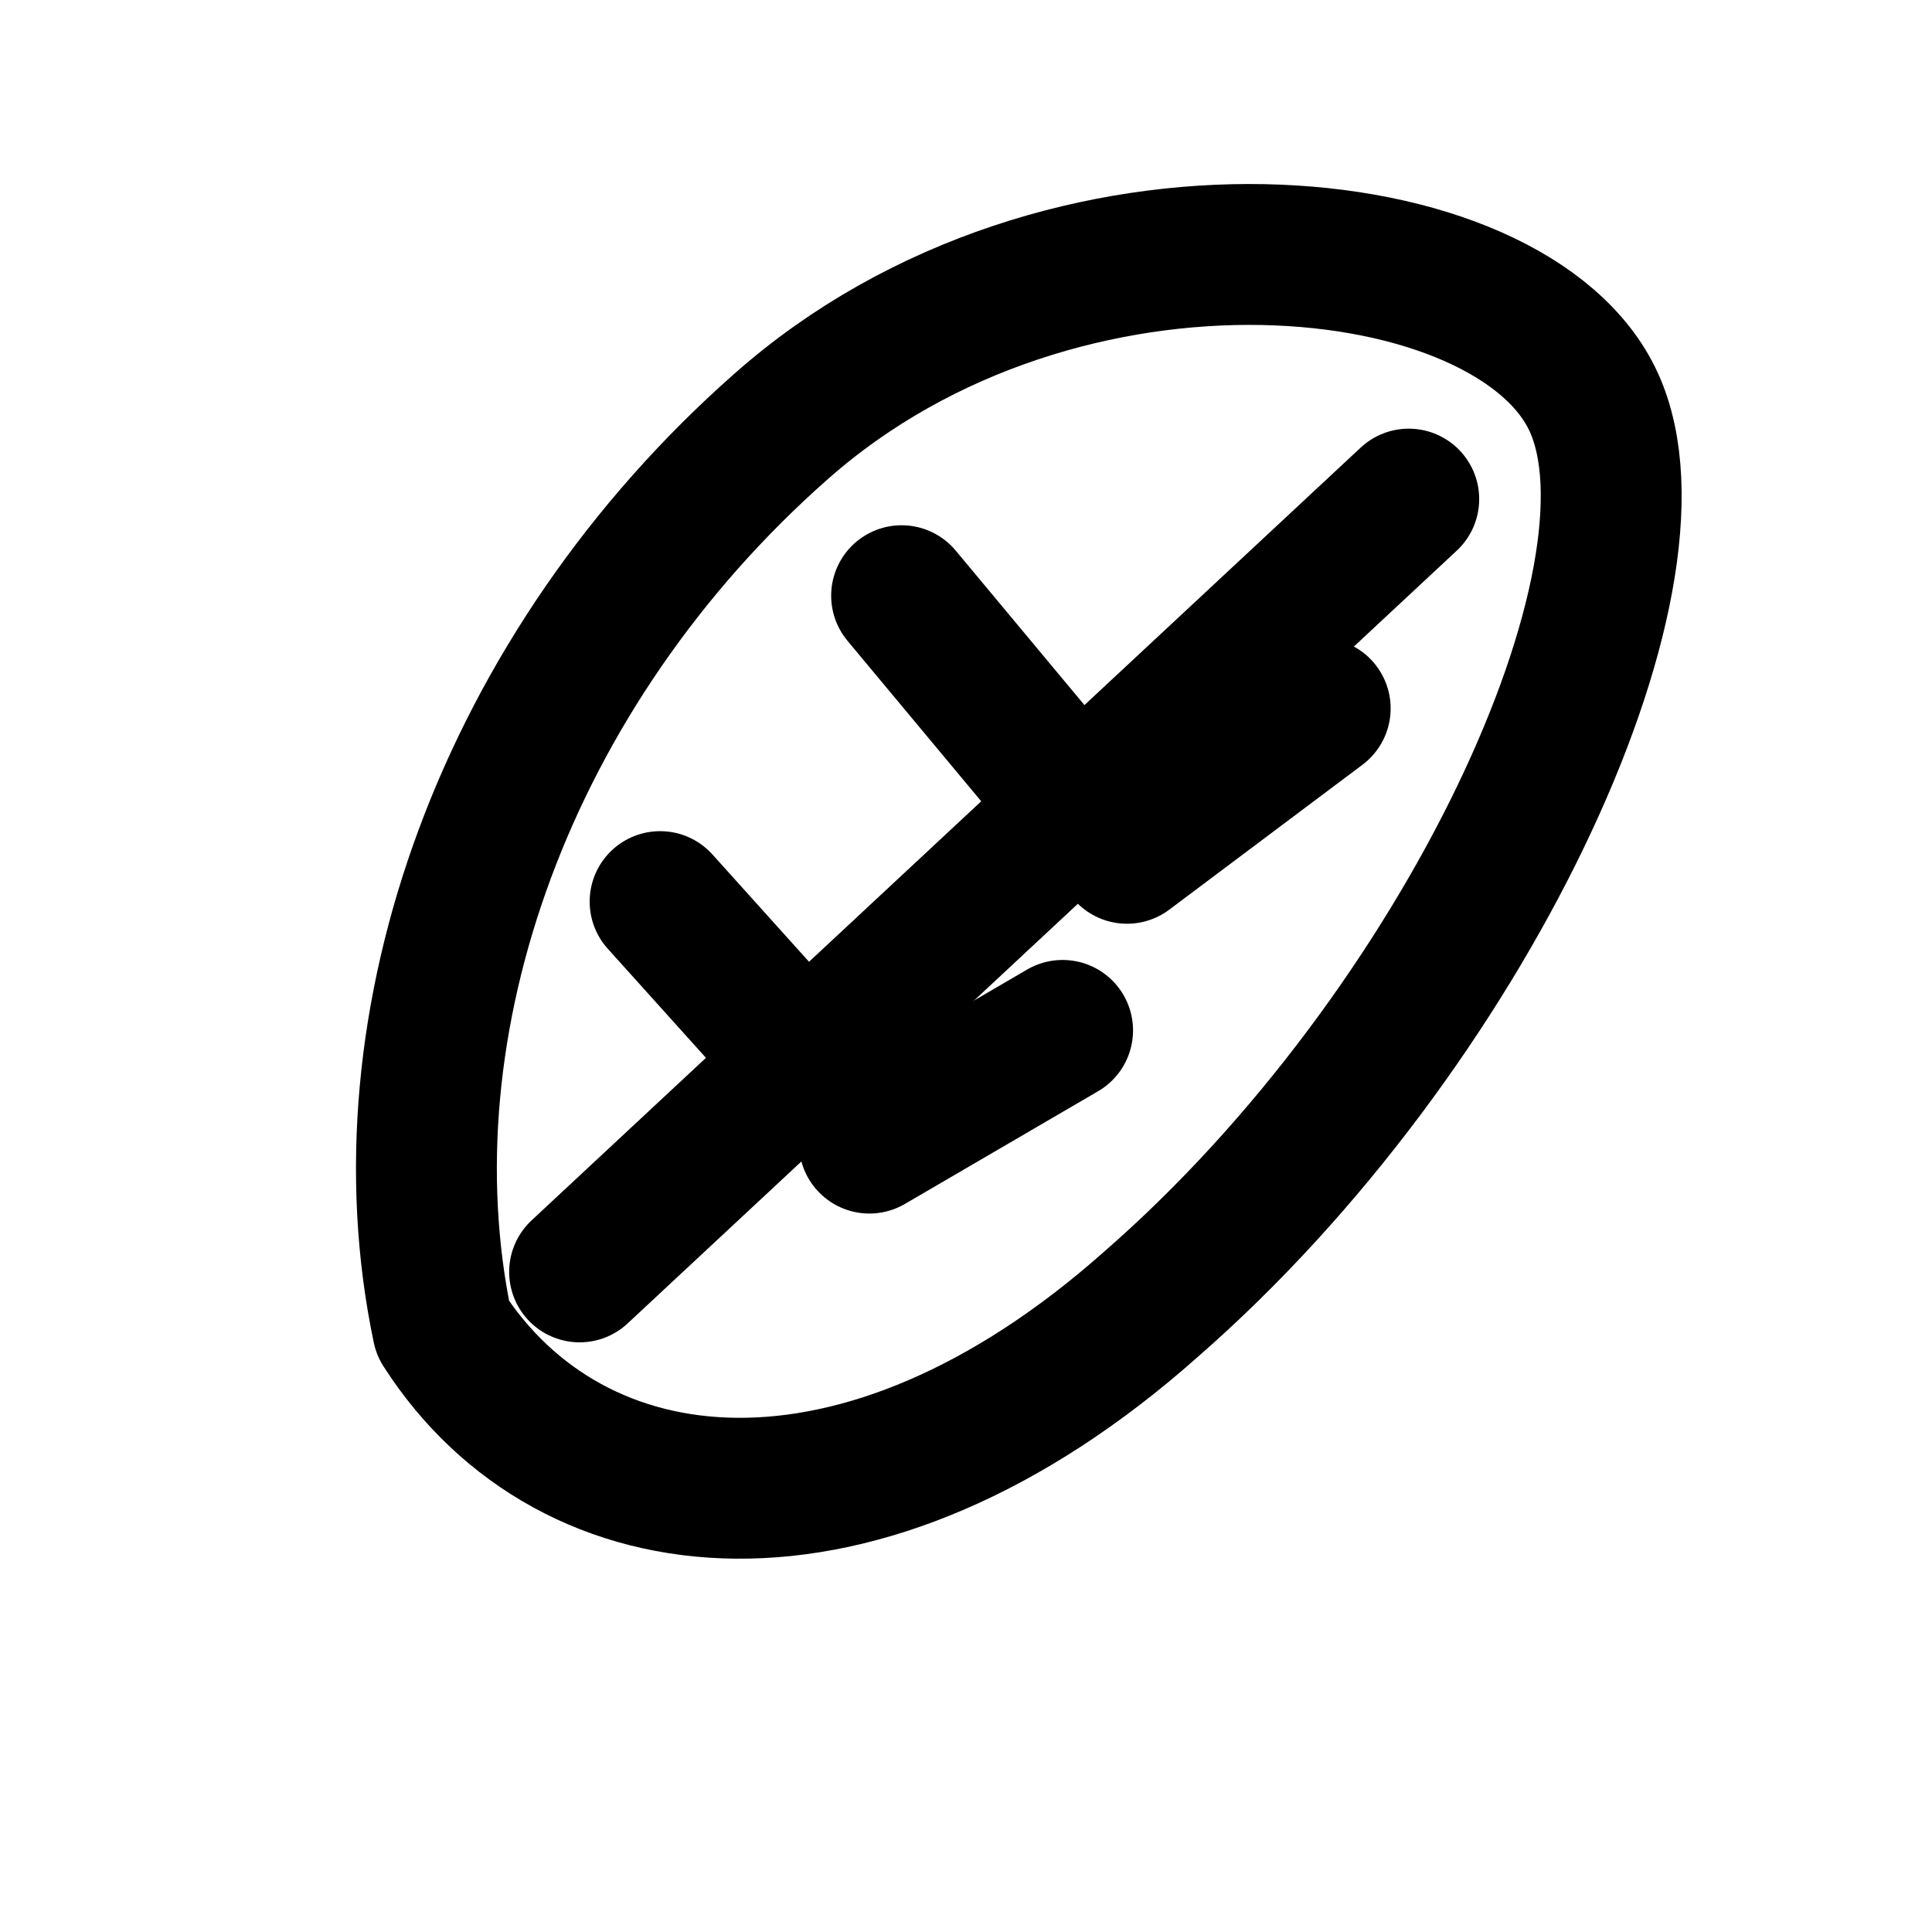
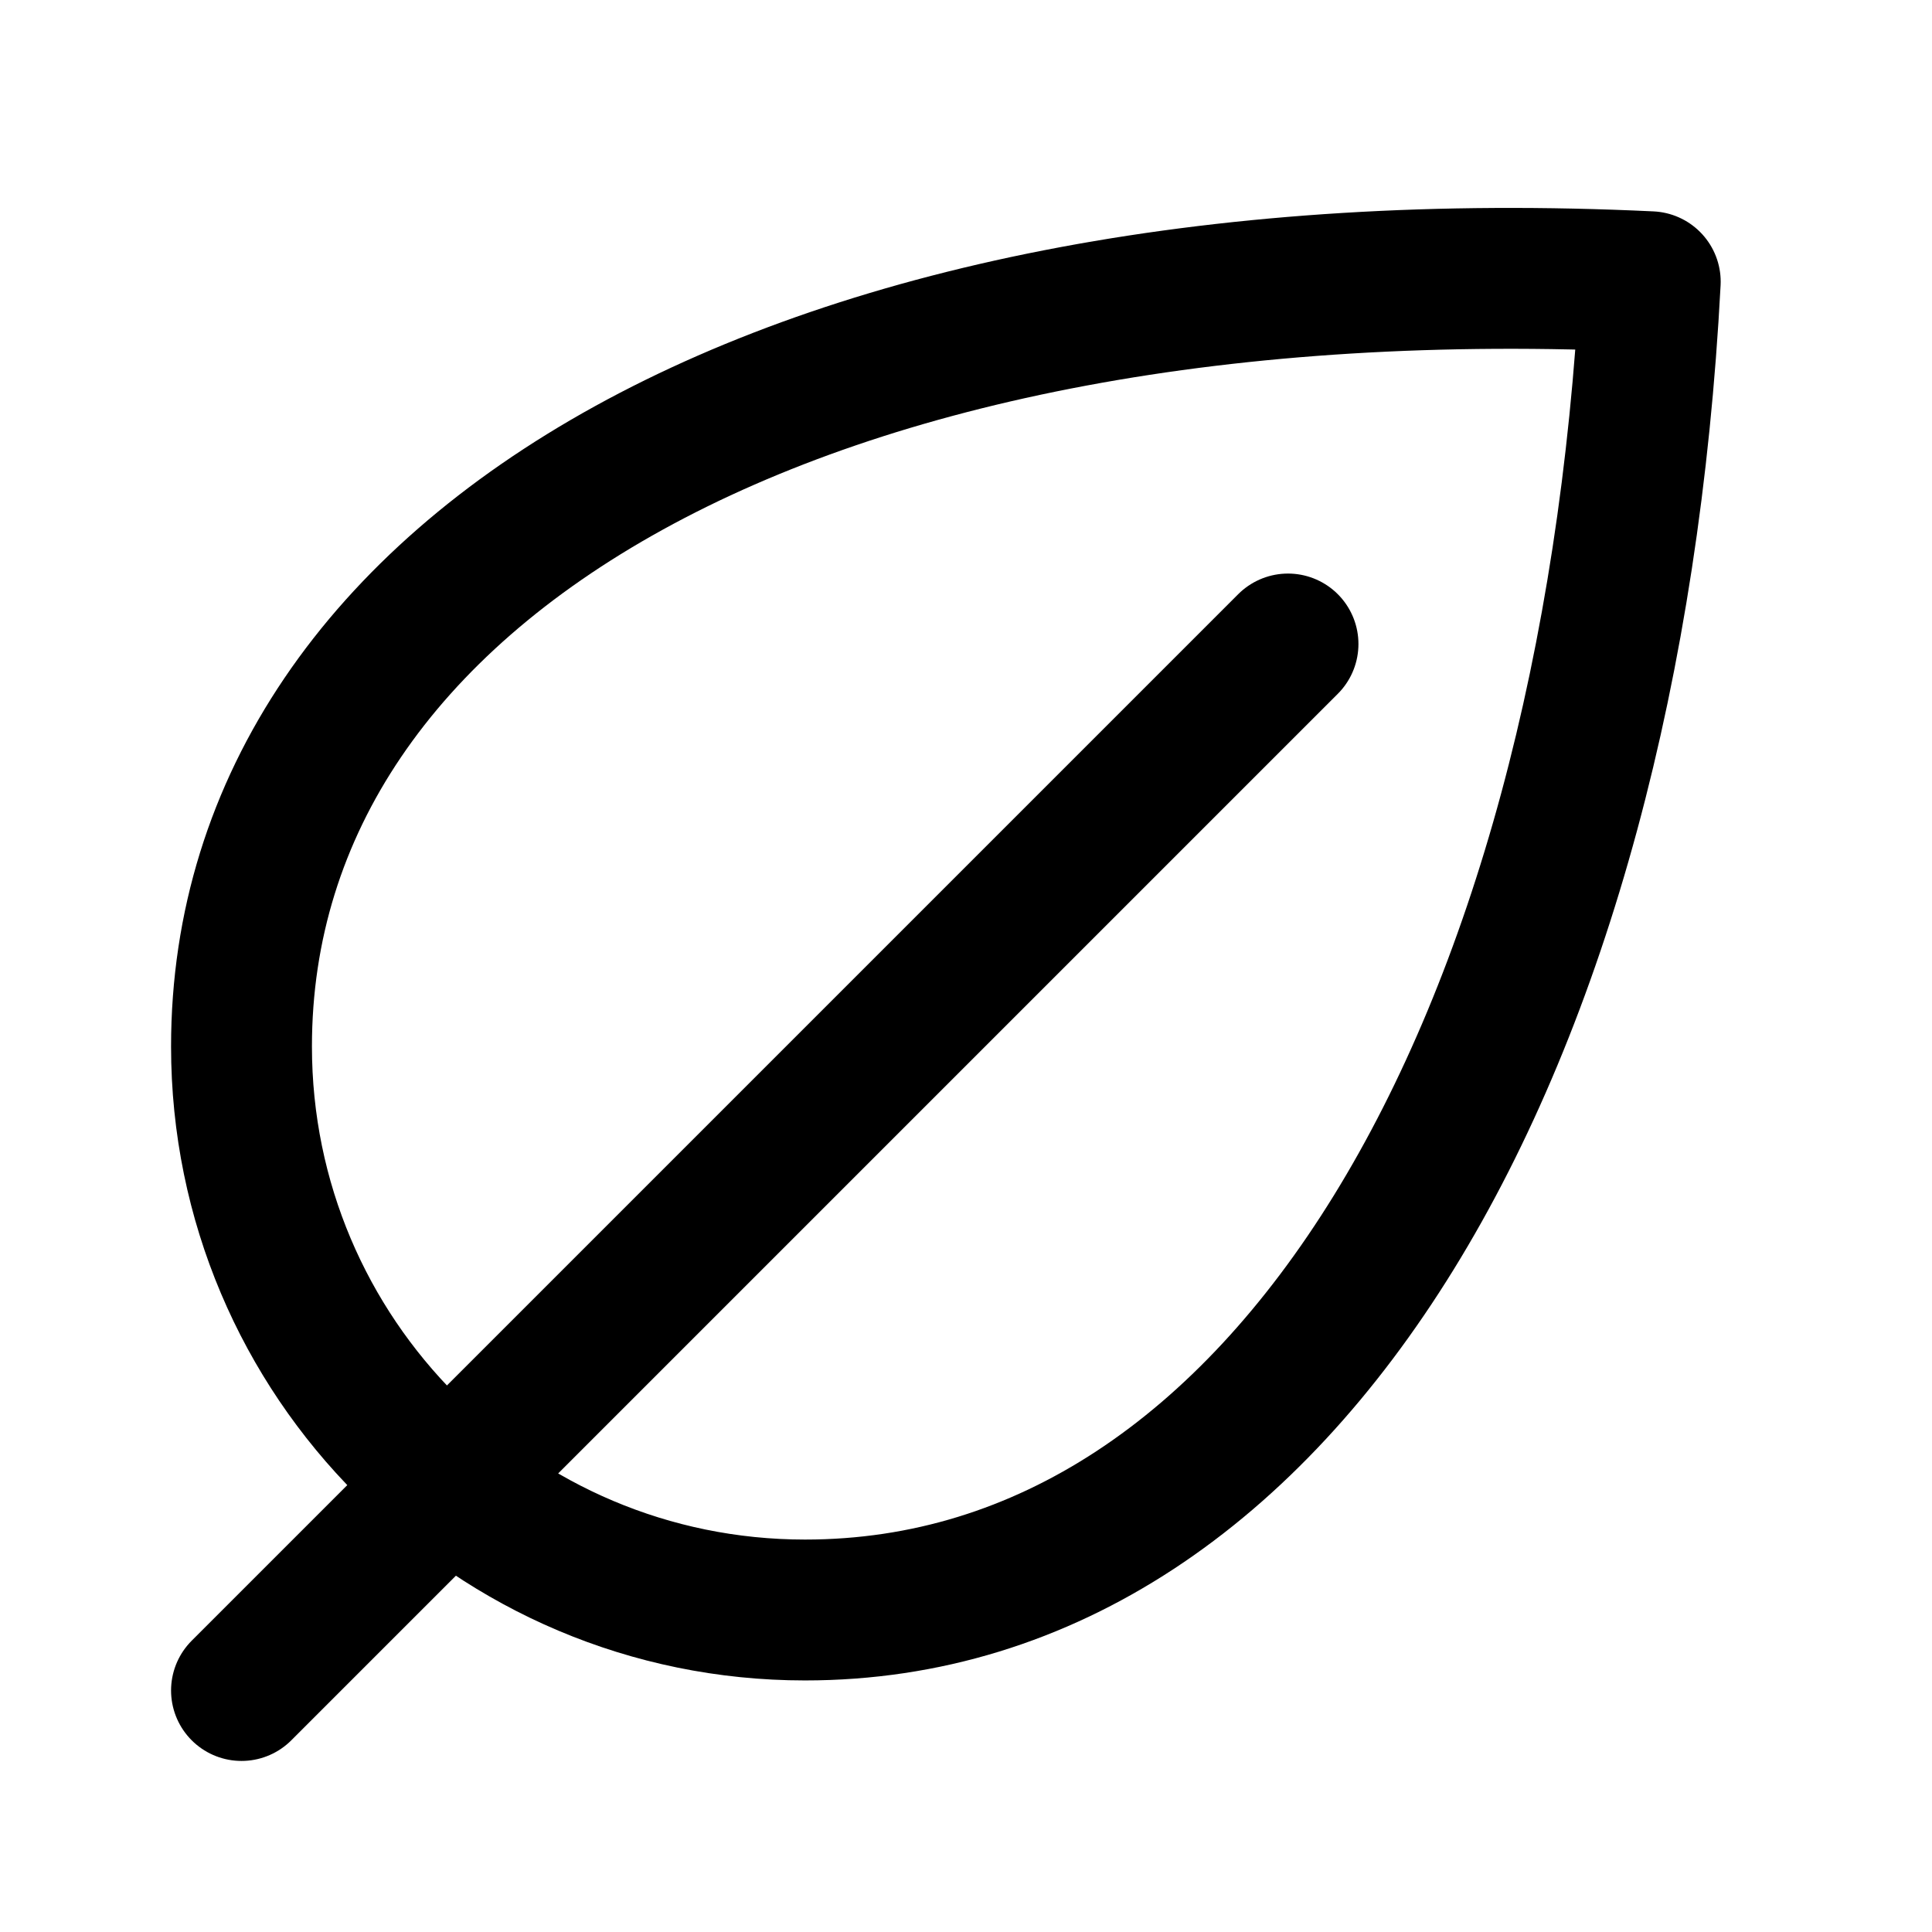
<svg xmlns="http://www.w3.org/2000/svg" width="24" height="24" viewBox="0 0 24 24" fill="none" stroke="currentColor" stroke-width="1.75" stroke-linecap="round" stroke-linejoin="round" role="img" aria-label="Лист">
-   <path d="M5.5 16.5c-.8-3.8.8-8.2 4.2-11.2C13.2 2.2 18.8 2.8 19.8 5c1 2.2-1.6 7.8-5.5 11.2-3.6 3.2-7.2 2.8-8.8.3Z" />
-   <path d="M7.2 15.8 17.5 6.2" />
-   <path d="M10 13.2 8.2 11.2" />
-   <path d="M13.2 9.8 11.2 7.4" />
-   <path d="M10.8 14.2 13.2 12.8" />
-   <path d="M14 10.6 16.4 8.8" />
+   <path d="M20.5 3.5C10 3 3 7 3 13a7 7 0 0 0 7 7c6 0 10-7 10.5-16.5Z" />
+   <path d="M3 21 16 8" />
</svg>
